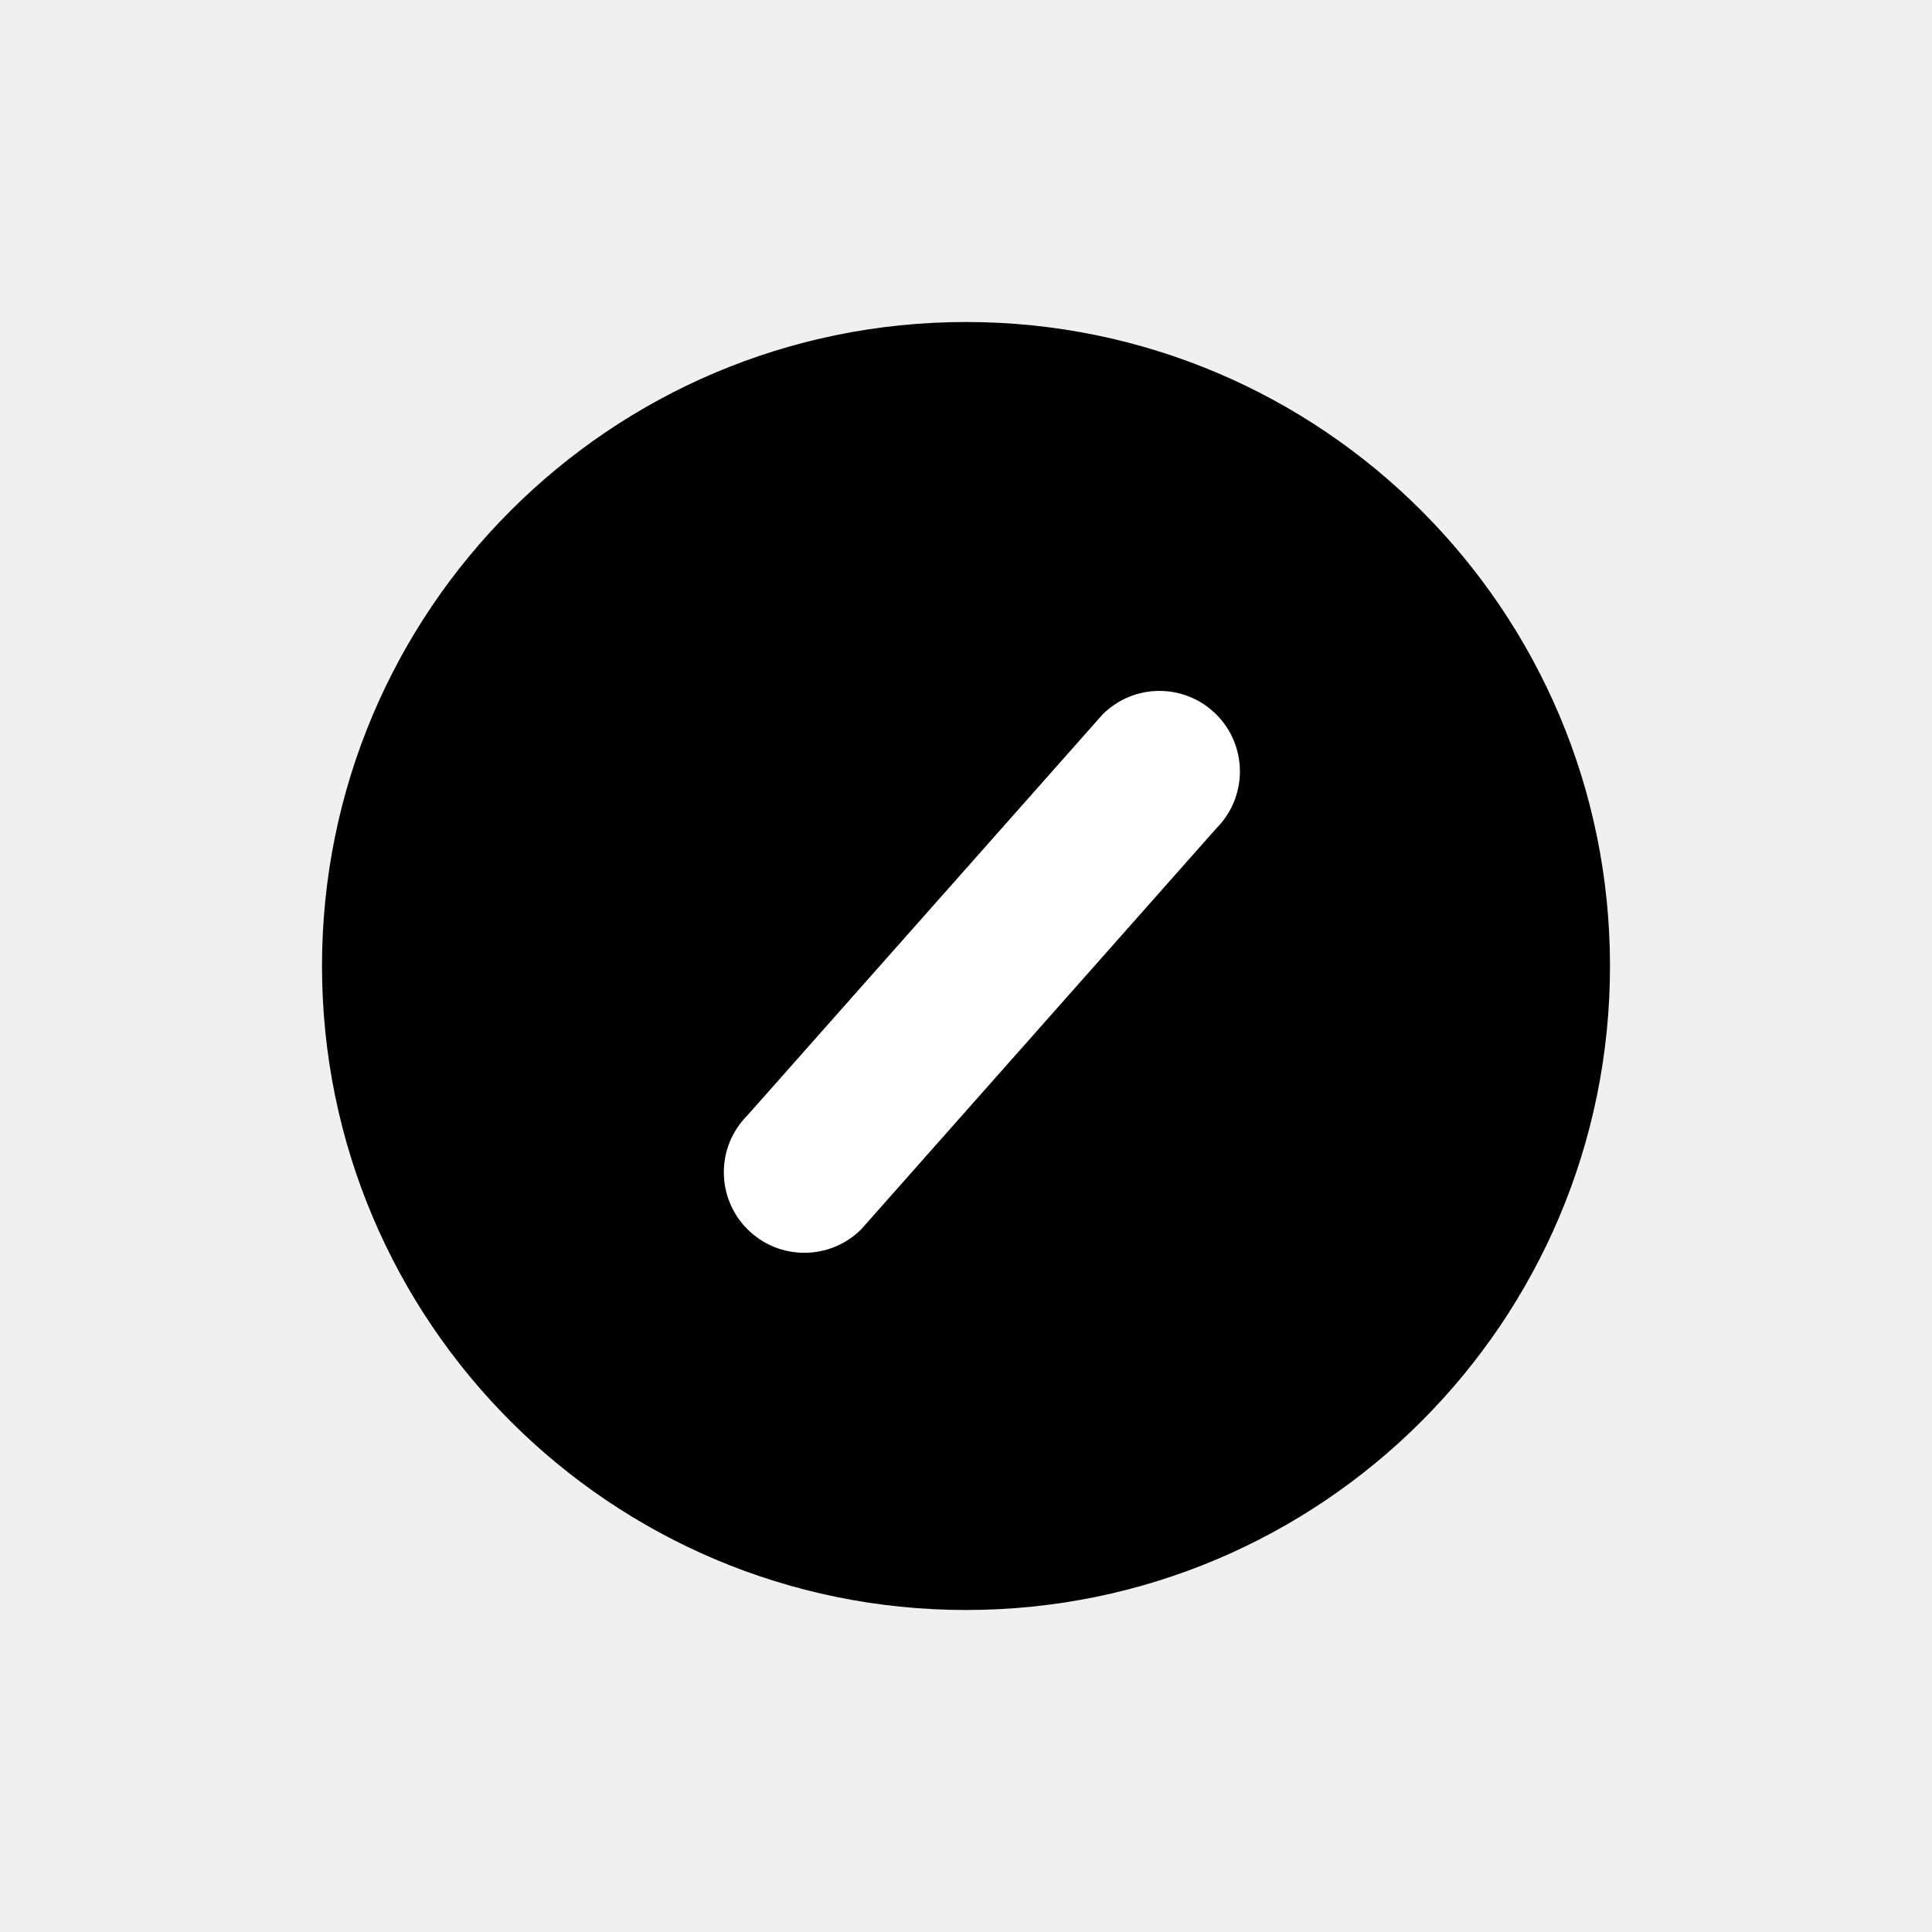
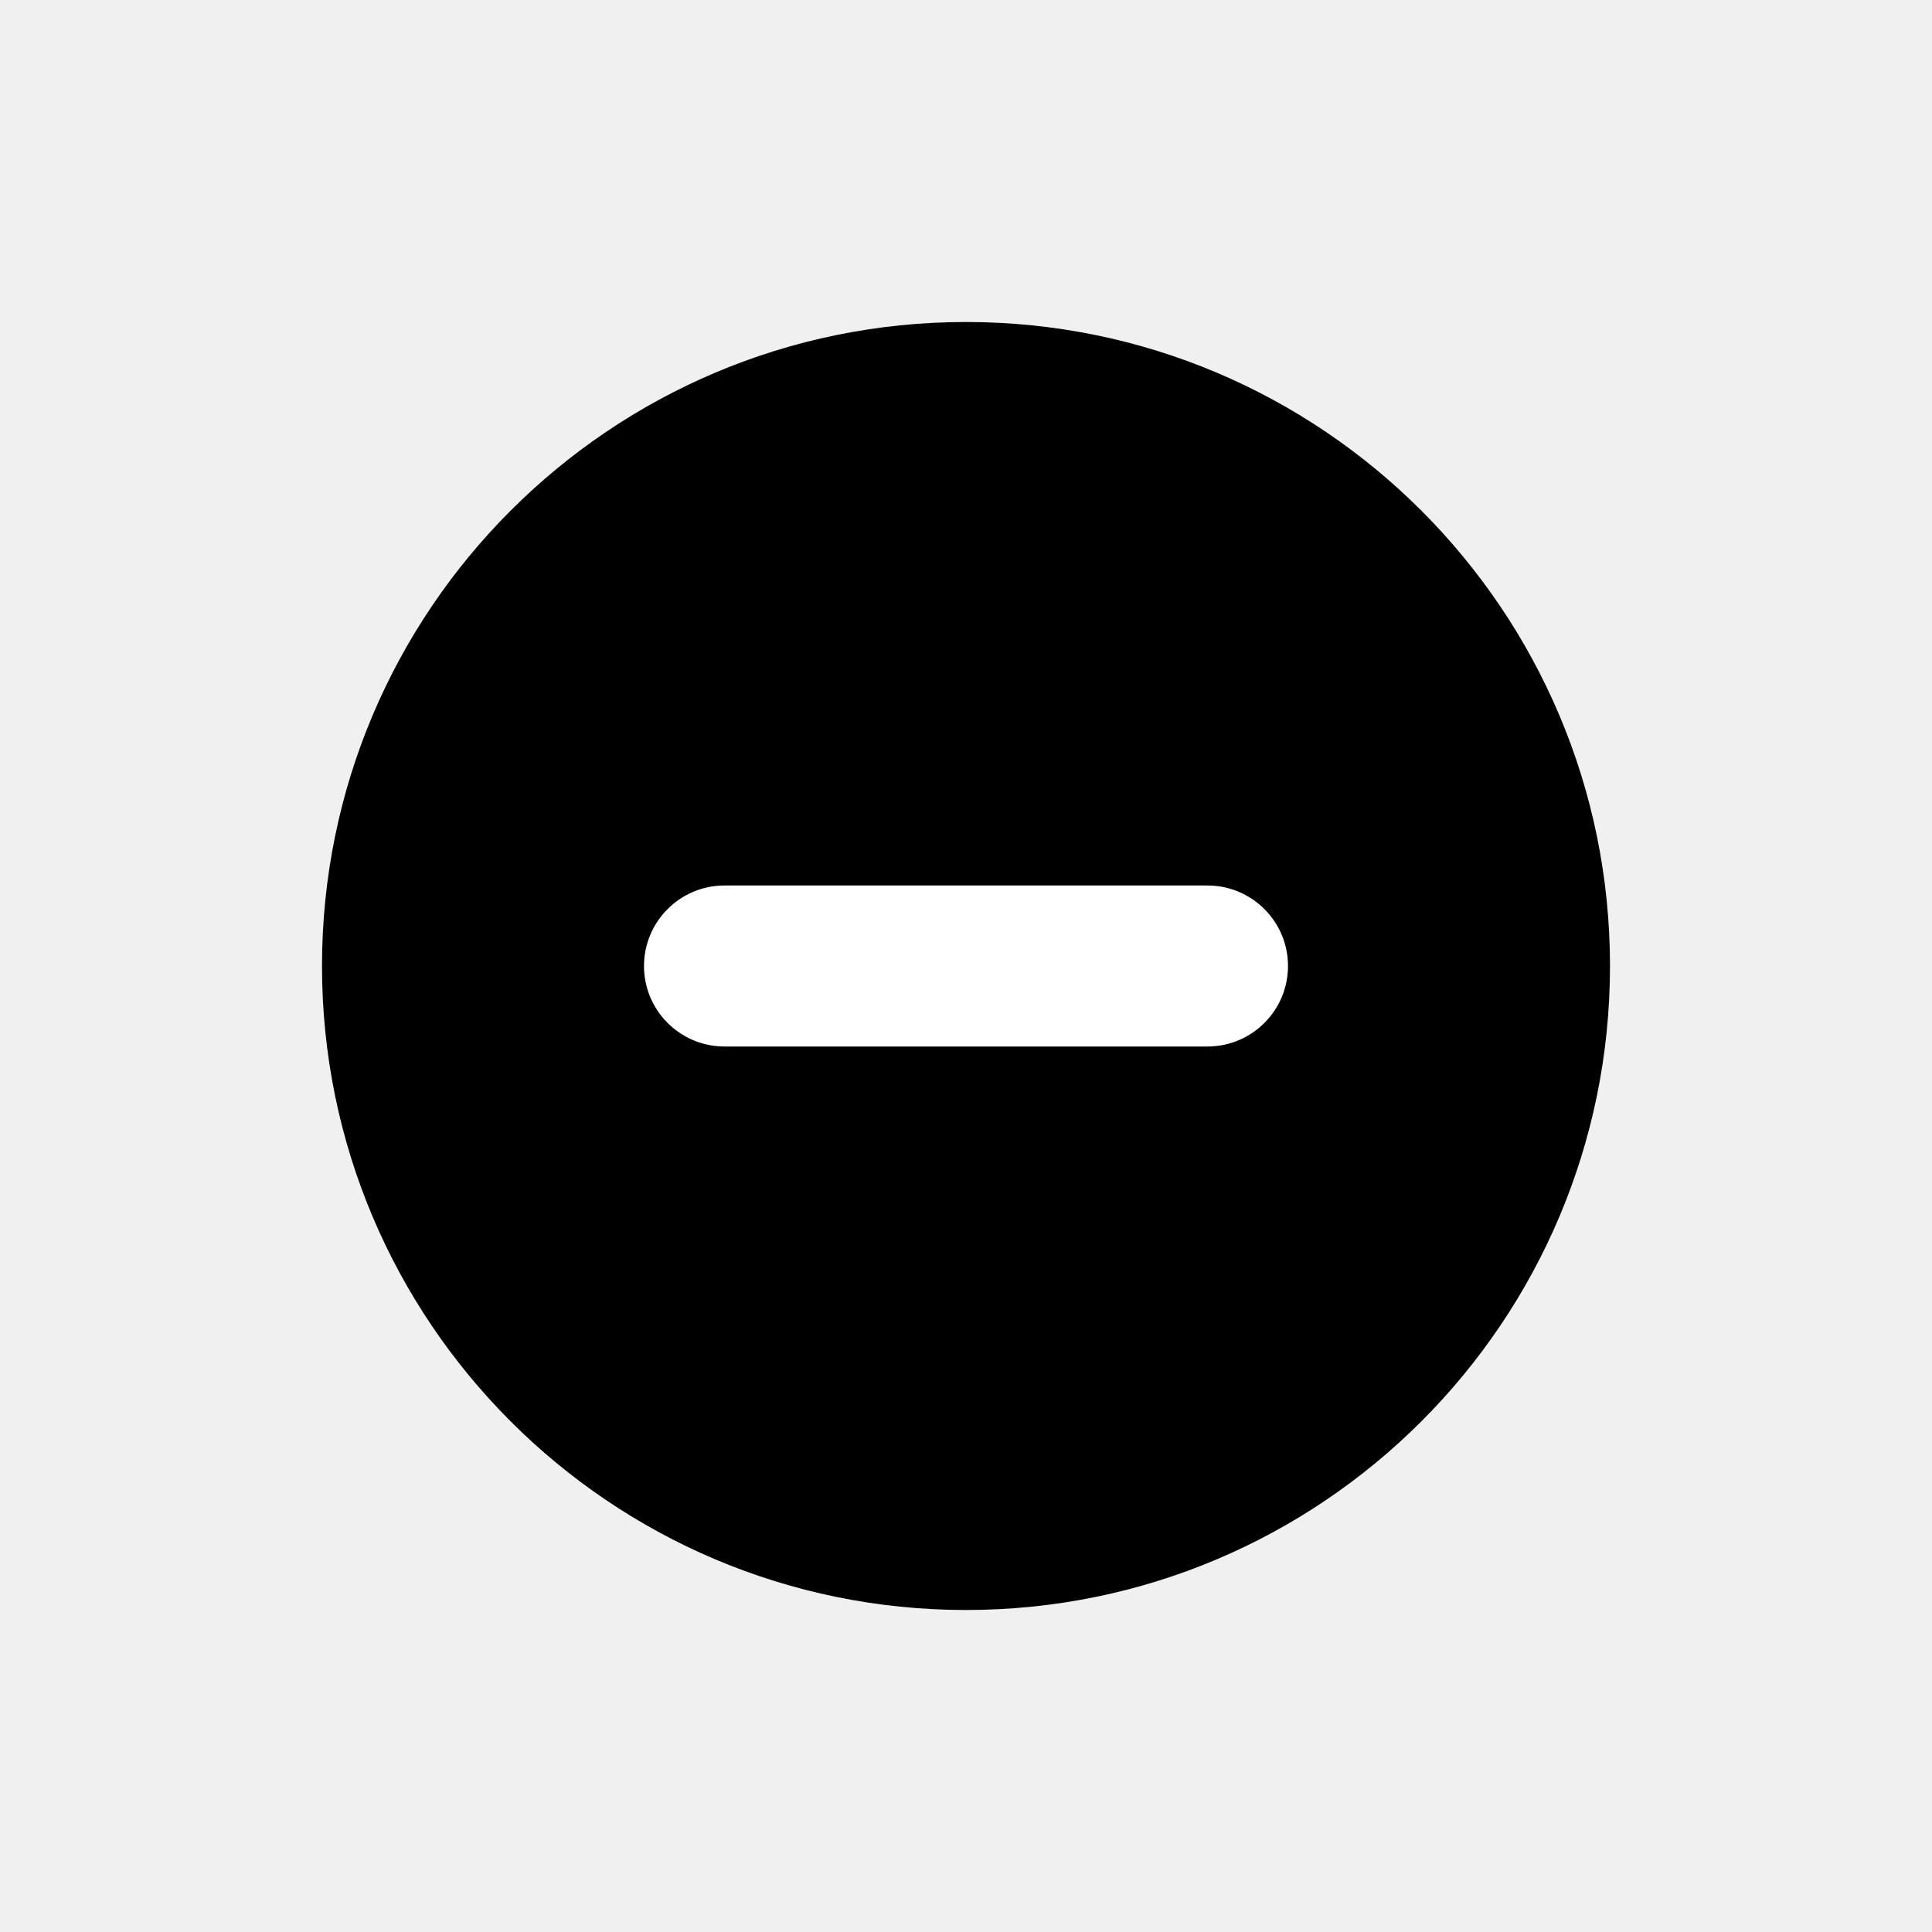
<svg xmlns="http://www.w3.org/2000/svg" viewBox="0 0 24 24">
-   <path d="M12,20 C7.582,20 4,16.418 4,12 C4,7.582 7.582,4 12,4 C16.418,4 20,7.582 20,12 C20,16.418 16.418,20 12,20 Z" id="path-1" />
-   <path fill="white" d="M15.11,8.876 C14.719,8.485 14.086,8.485 13.696,8.876 L9.285,13.855 C8.894,14.246 8.894,14.879 9.285,15.27 C9.675,15.66 10.309,15.66 10.699,15.27 L15.11,10.29 C15.5,9.899 15.5,9.266 15.11,8.876 Z" id="path-3" />
+   <path id="ended-a" d="M12,20 C7.582,20 4,16.418 4,12 C4,7.582 7.582,4 12,4 C16.418,4 20,7.582 20,12 C20,16.418 16.418,20 12,20 Z" />
+   <path fill="#FFF" id="ended-b" d="M16,12 C16,11.448 15.552,11 15,11 L9,11 C8.448,11 8,11.448 8,12 C8,12.552 8.448,13 9,13 L15,13 C15.552,13 16,12.552 16,12 Z" />
</svg>
